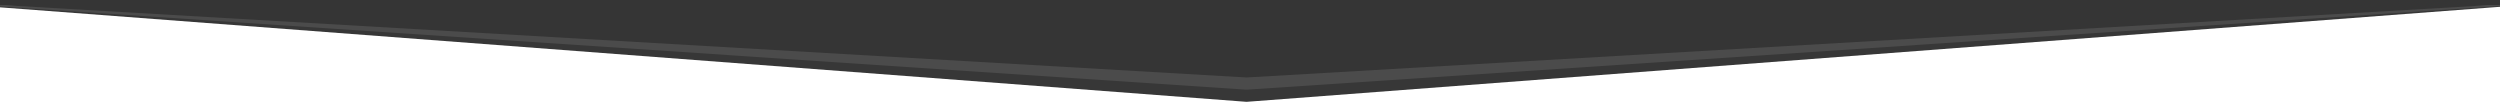
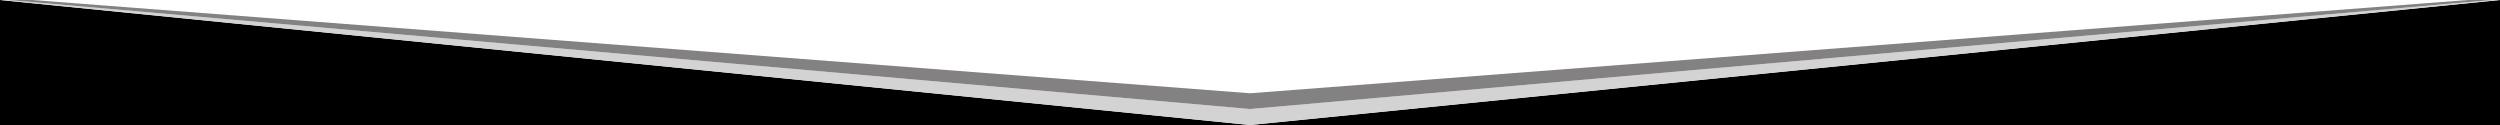
- <svg xmlns="http://www.w3.org/2000/svg" width="1440" height="59" viewBox="0 0 1440 59" fill="none">
-   <path d="M718 58.65L1451.71 3.028L718 3.028L-15.714 3.028L718 58.65Z" fill="#373737" />
-   <path d="M718 51.637L1446.86 3.028L718 3.028L-10.859 3.028L718 51.637Z" fill="#4B4B4B" />
-   <path d="M3.206 3.028L718 44.625L1432.79 3.028L1451.71 3.028V0L-15.714 0V3.028L3.206 3.028Z" fill="#353535" />
+ <svg xmlns="http://www.w3.org/2000/svg" width="1440" height="72" viewBox="0 0 1440 72" fill="none">
+   <path d="M0 72H720L0 0V72Z" fill="#000000" />
+   <path d="M720 72H1440V0L720 72Z" fill="#000000" />
+   <path d="M1435.22 0L720 62.791L4.778 0H0L720 72L1440 0H1435.22Z" fill="#D3D3D3" />
+   <path d="M1435.22 0H1421.44L720 53.721L18.555 0H4.778L720 62.791L1435.22 0Z" fill="#838181" />
</svg>
